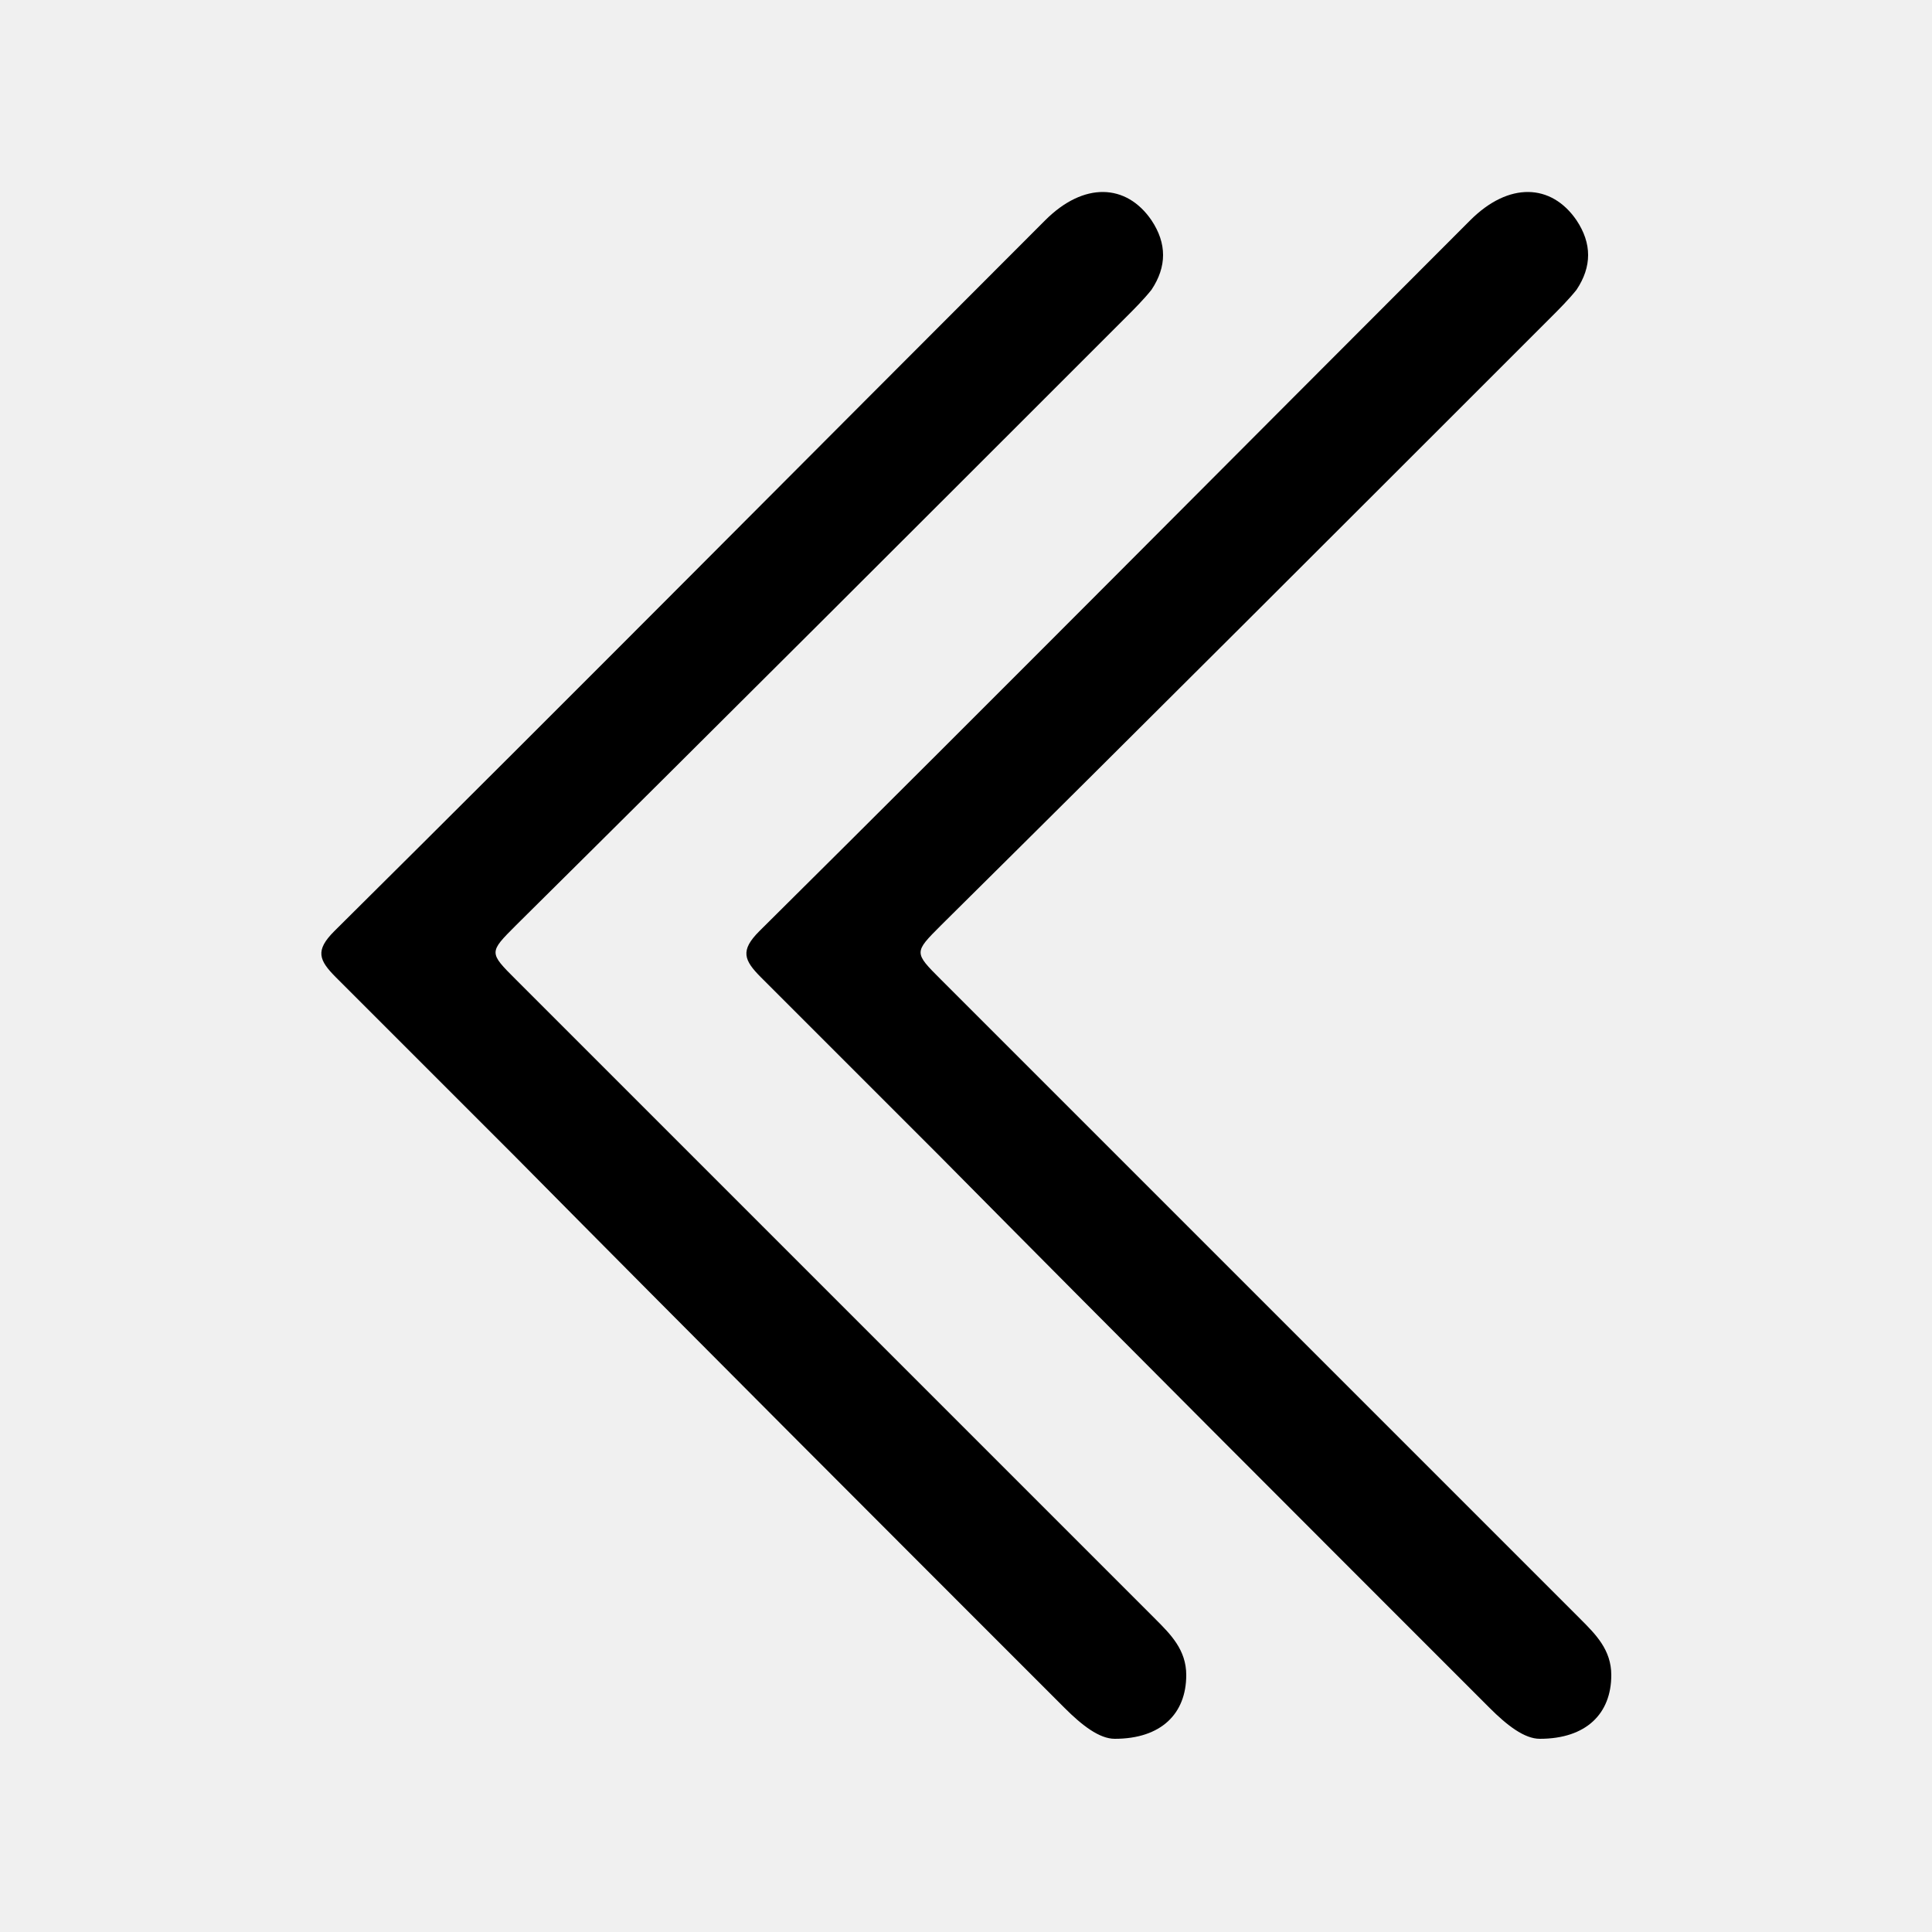
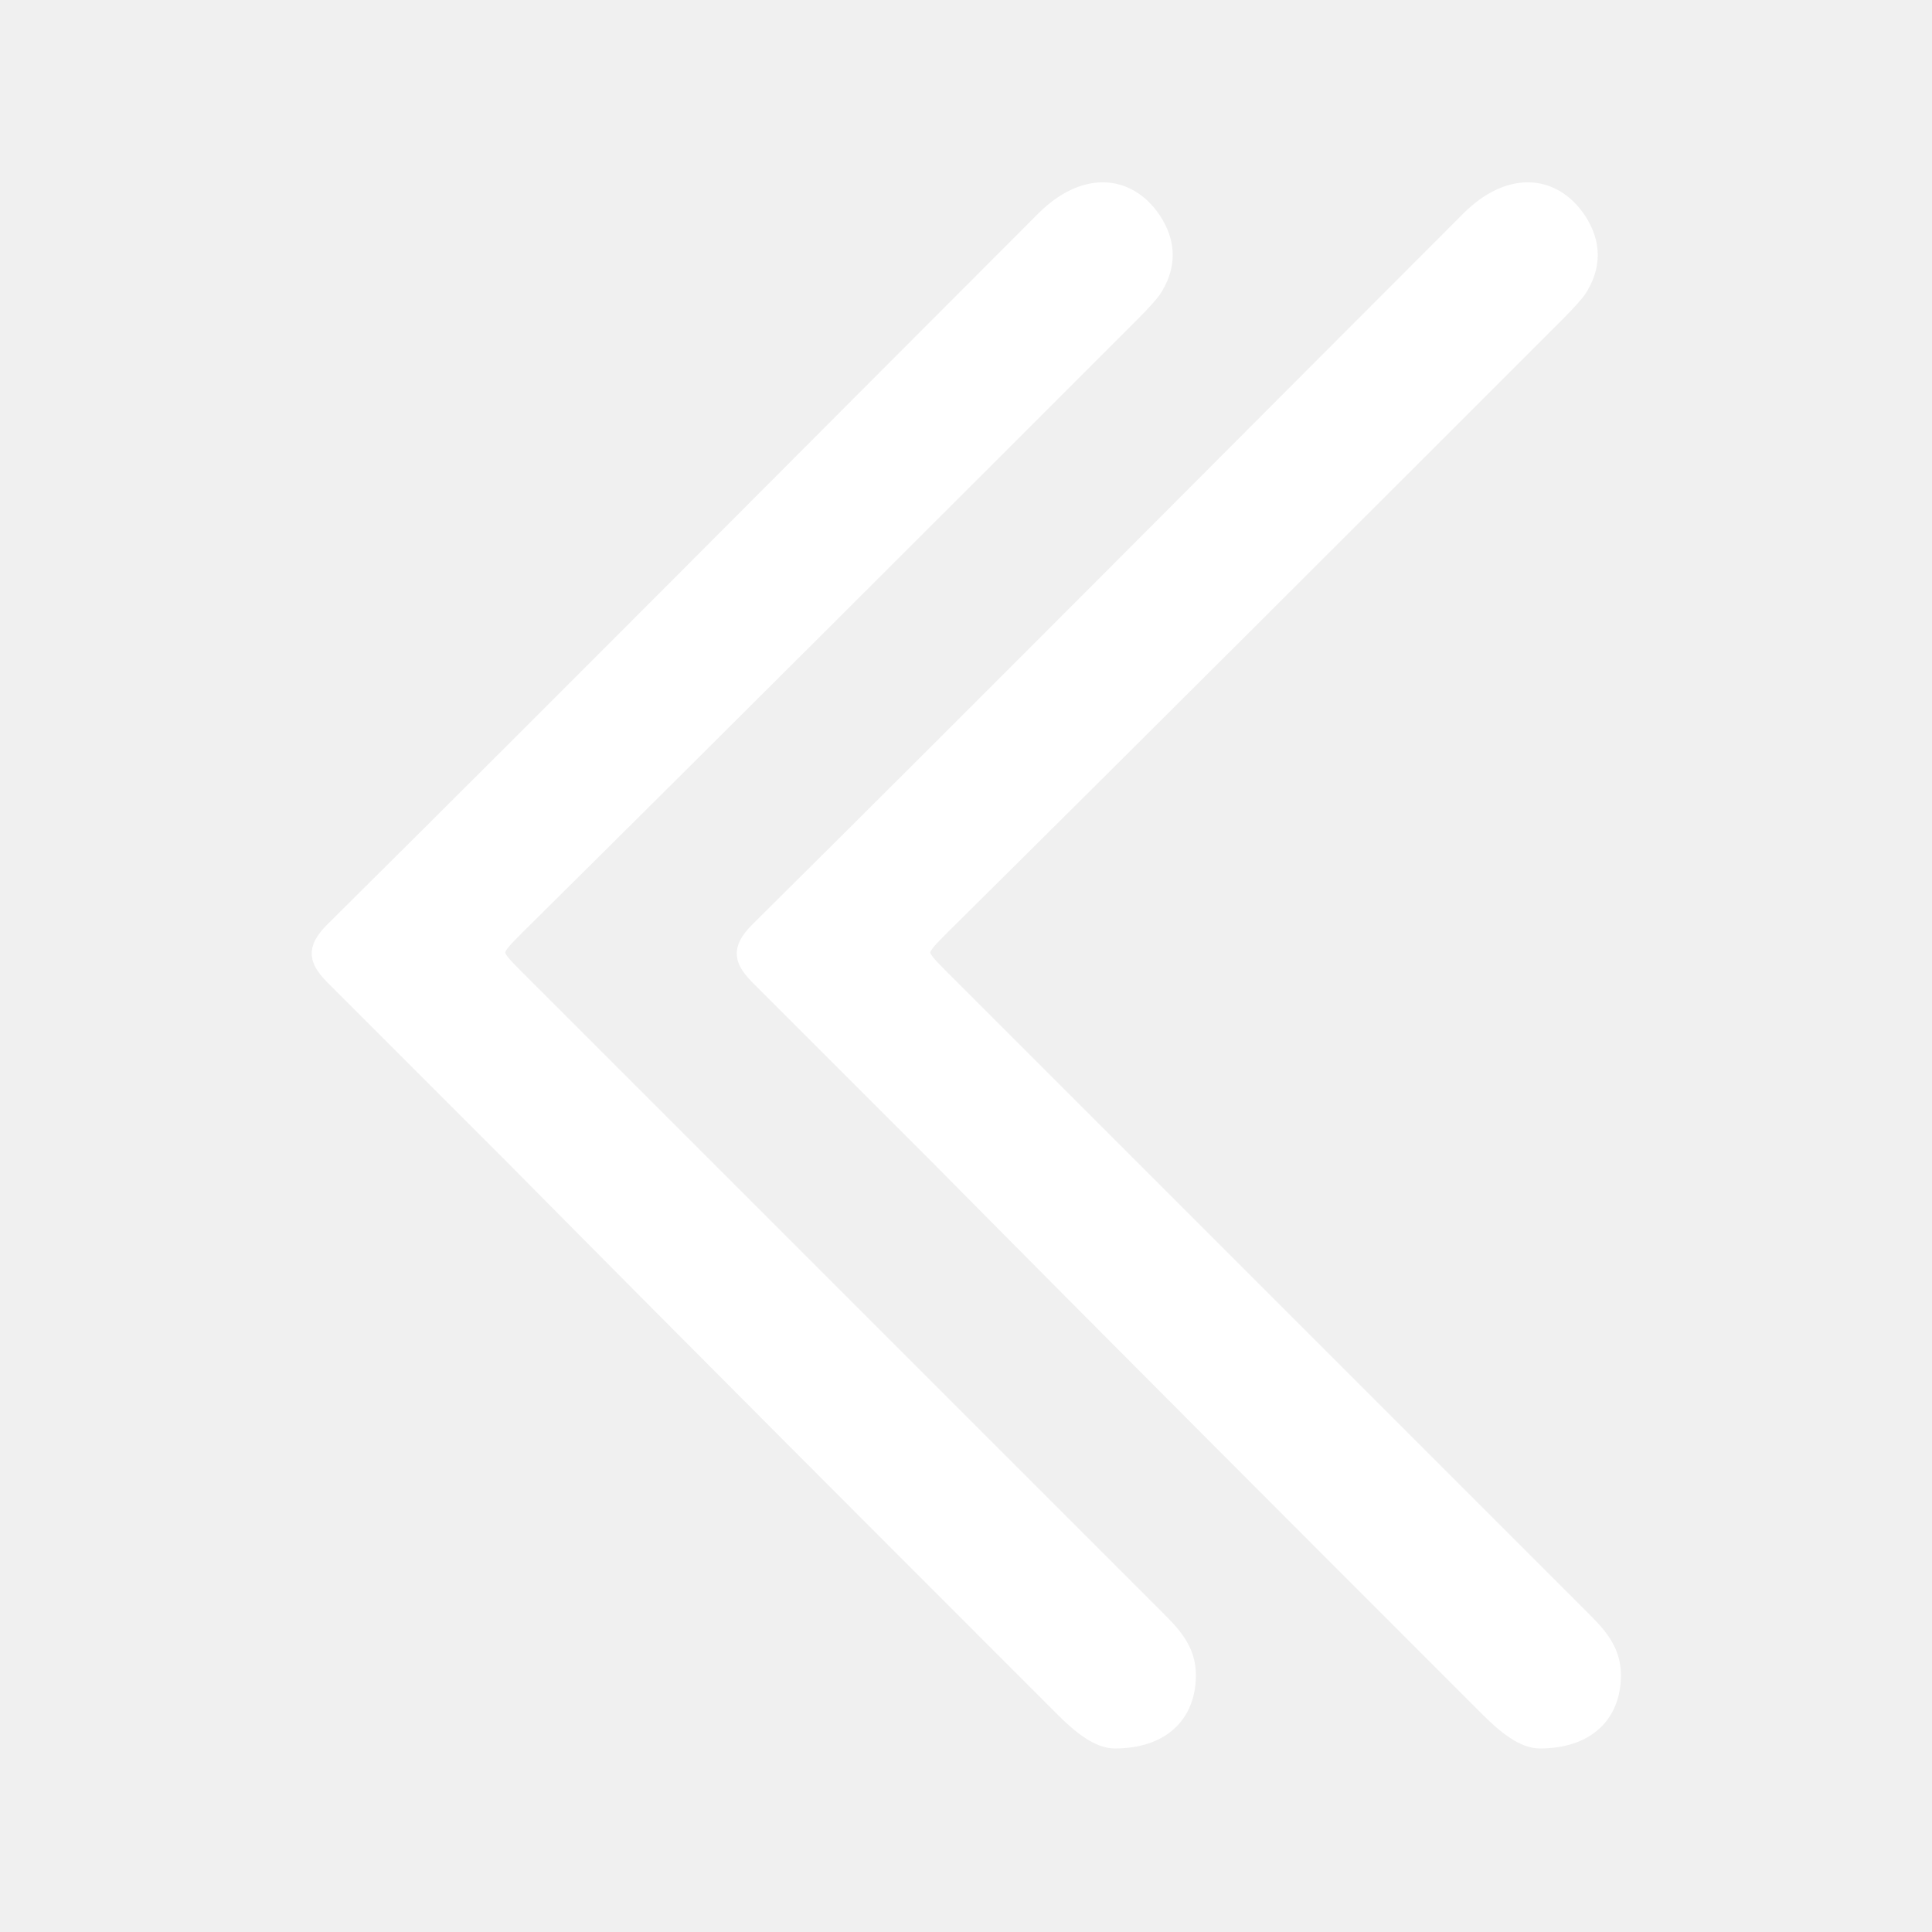
<svg xmlns="http://www.w3.org/2000/svg" version="1.1" id="Layer_1" x="0px" y="0px" viewBox="0 0 100 100" style="enable-background:new 0 0 100 100;" xml:space="preserve">
+   <style type="text/css">
+ 	.st0{fill:#FFFFFF;stroke:#FFFFFF;stroke-miterlimit:10;}
+ </style>
  <g>
    <g>
-       <path d="M83.4,86.7c0-1.3-0.8-2.1-1.6-2.9c-11-11-22.1-22.1-33.1-33.1c-1.4-1.4-1.4-1.4,0-2.8c10.6-10.5,21.1-21,31.6-31.5    c0.4-0.4,0.9-0.9,1.3-1.4c0.8-1.2,0.8-2.4,0-3.6c-1.3-1.9-3.5-2-5.5,0C63.8,23.7,51.6,36,39.3,48.2c-1,1-0.8,1.5,0.1,2.4    c3.1,3.1,6.2,6.2,9.3,9.3c9.4,9.5,18.9,19,28.4,28.5c0.9,0.9,1.8,1.6,2.6,1.6C82.1,90,83.4,88.7,83.4,86.7z" />
+       <path class="st0" d="M83.4,86.7c0-1.3-0.8-2.1-1.6-2.9c-11-11-22.1-22.1-33.1-33.1c-1.4-1.4-1.4-1.4,0-2.8    c10.6-10.5,21.1-21,31.6-31.5c0.4-0.4,0.9-0.9,1.3-1.4c0.8-1.2,0.8-2.4,0-3.6c-1.3-1.9-3.5-2-5.5,0C63.8,23.7,51.6,36,39.3,48.2    c-1,1-0.8,1.5,0.1,2.4c3.1,3.1,6.2,6.2,9.3,9.3c9.4,9.5,18.9,19,28.4,28.5c0.9,0.9,1.8,1.6,2.6,1.6C82.1,90,83.4,88.7,83.4,86.7z" />
    </g>
    <g>
-       <path d="M61.4,86.7c0-1.3-0.8-2.1-1.6-2.9c-11-11-22.1-22.1-33.1-33.1c-1.4-1.4-1.4-1.4,0-2.8c10.6-10.5,21.1-21,31.6-31.5    c0.4-0.4,0.9-0.9,1.3-1.4c0.8-1.2,0.8-2.4,0-3.6c-1.3-1.9-3.5-2-5.5,0C41.8,23.7,29.6,36,17.3,48.2c-1,1-0.8,1.5,0.1,2.4    c3.1,3.1,6.2,6.2,9.3,9.3c9.4,9.5,18.9,19,28.4,28.5c0.9,0.9,1.8,1.6,2.6,1.6C60.1,90,61.4,88.7,61.4,86.7z" />
+       <path class="st0" d="M61.4,86.7c0-1.3-0.8-2.1-1.6-2.9c-11-11-22.1-22.1-33.1-33.1c-1.4-1.4-1.4-1.4,0-2.8    c10.6-10.5,21.1-21,31.6-31.5c0.4-0.4,0.9-0.9,1.3-1.4c0.8-1.2,0.8-2.4,0-3.6c-1.3-1.9-3.5-2-5.5,0C41.8,23.7,29.6,36,17.3,48.2    c-1,1-0.8,1.5,0.1,2.4c3.1,3.1,6.2,6.2,9.3,9.3c9.4,9.5,18.9,19,28.4,28.5c0.9,0.9,1.8,1.6,2.6,1.6C60.1,90,61.4,88.7,61.4,86.7z" />
    </g>
  </g>
</svg>
